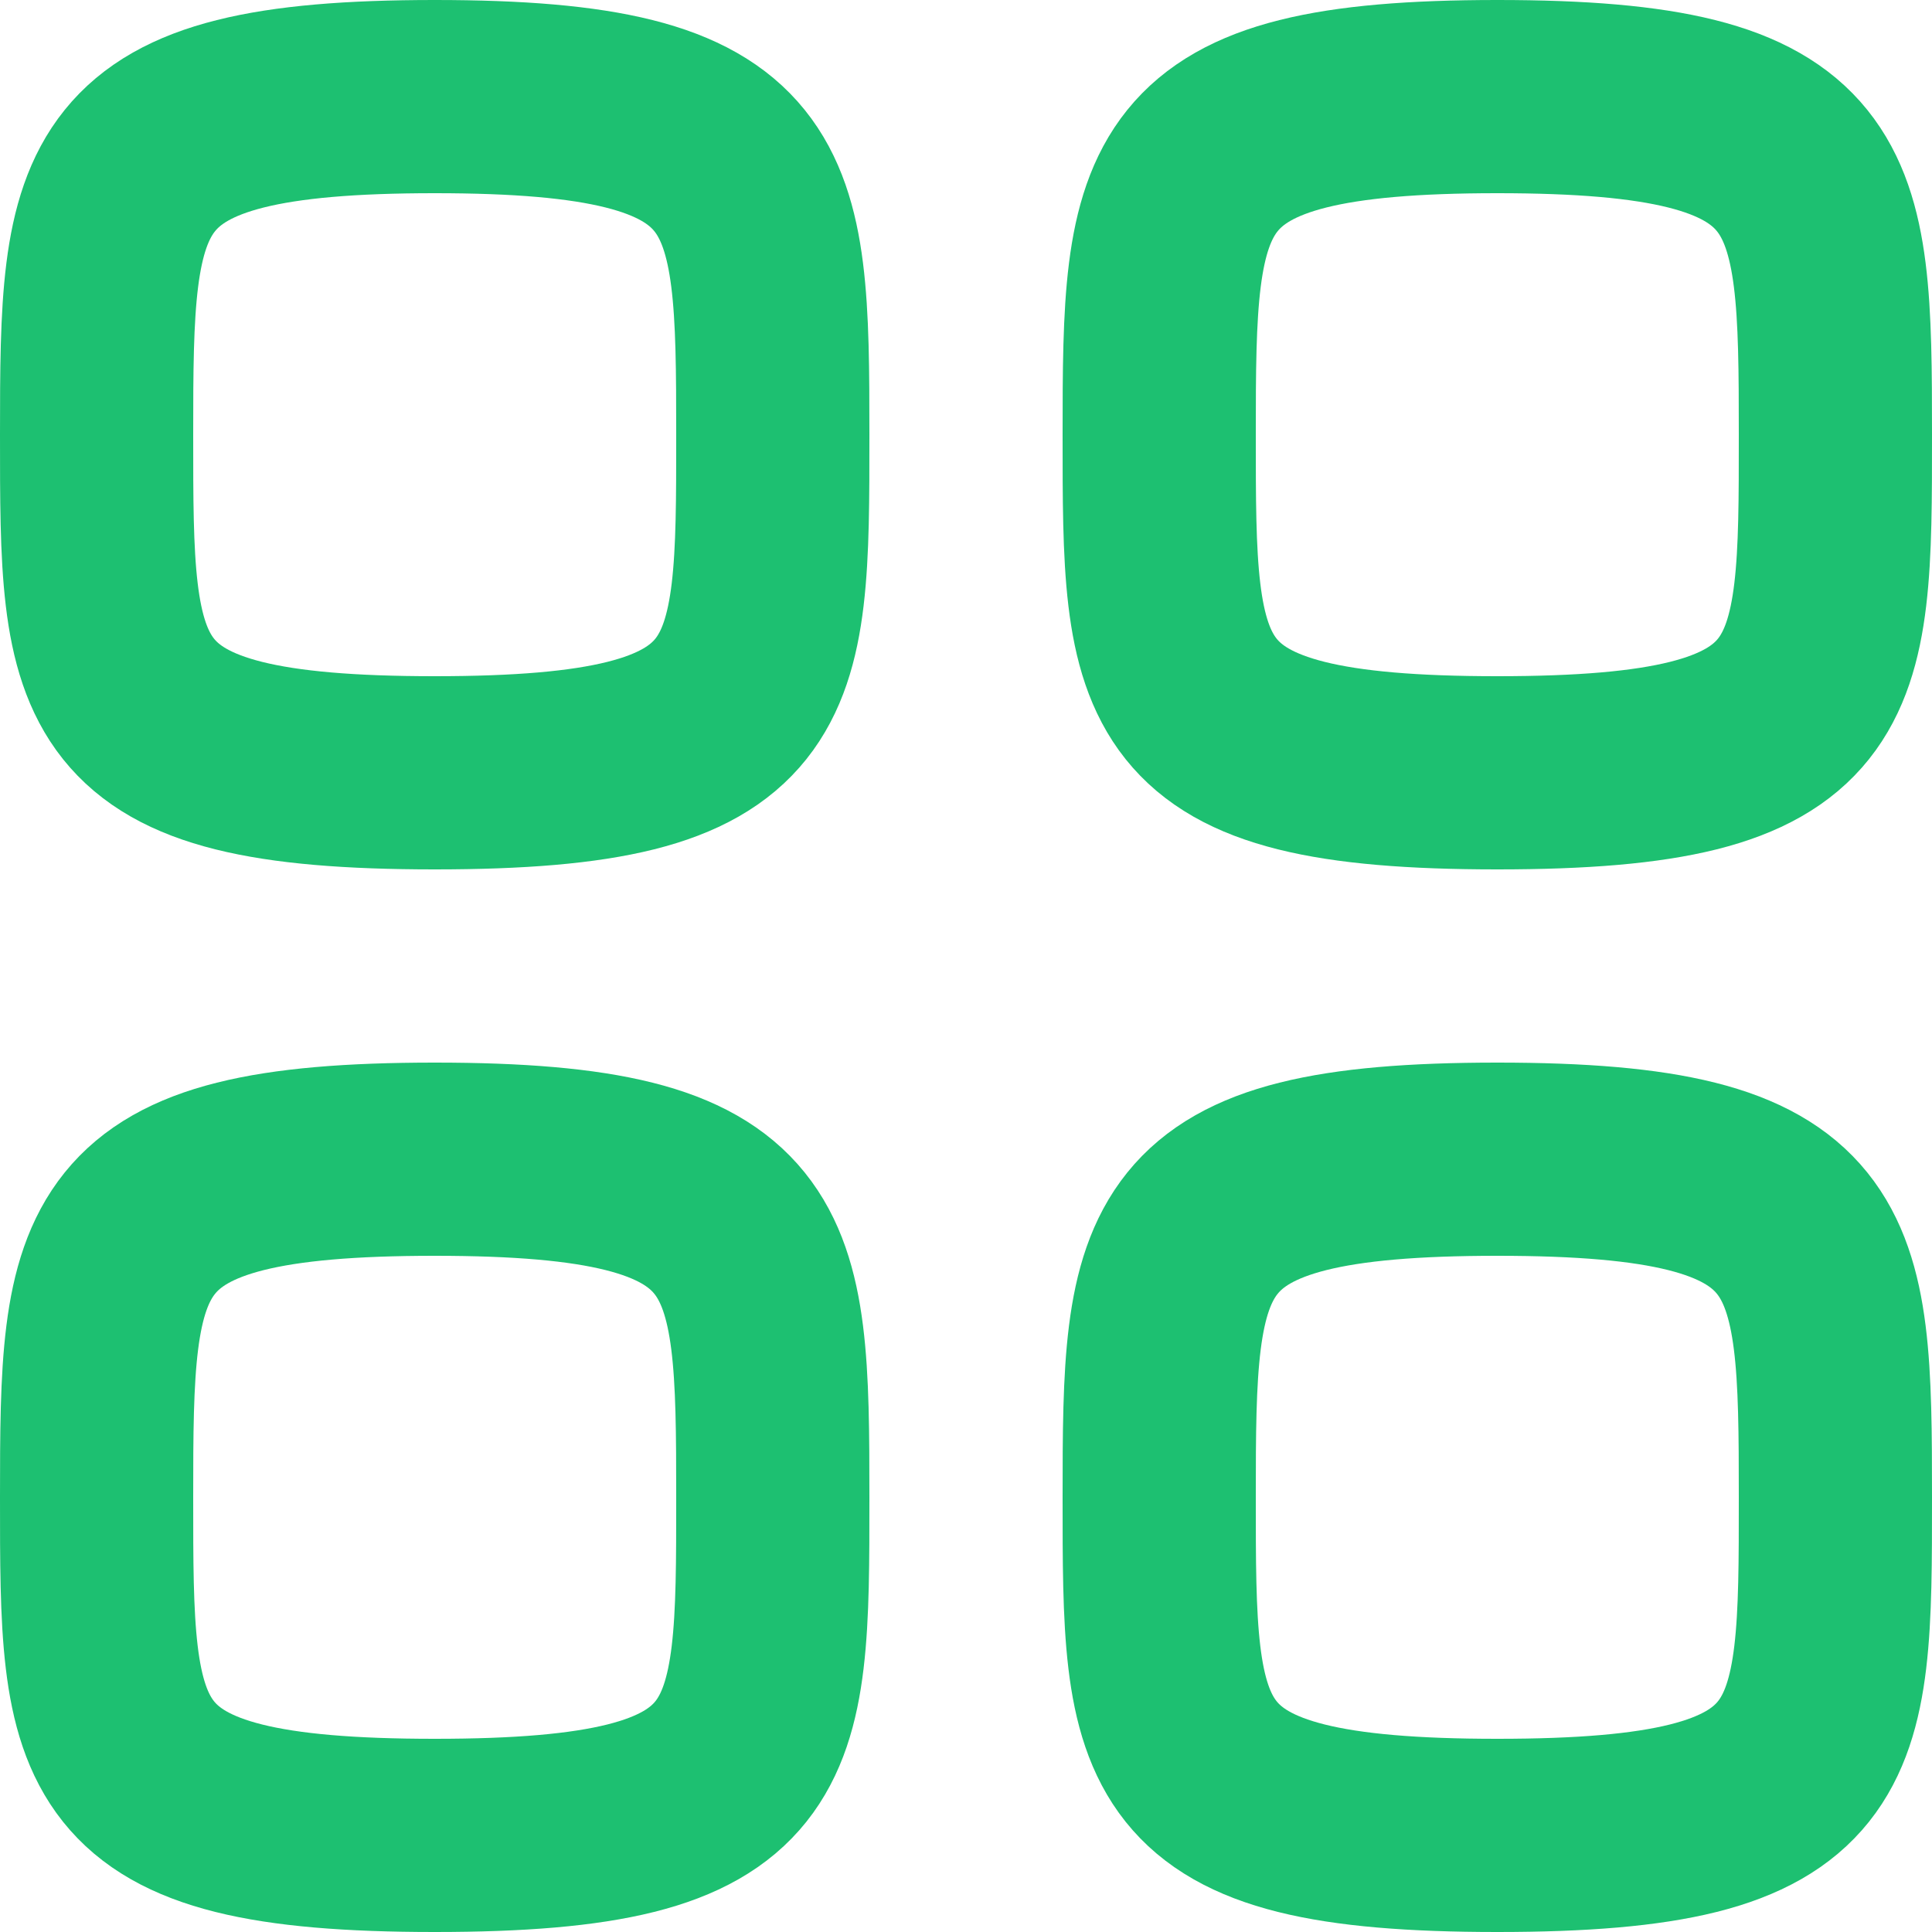
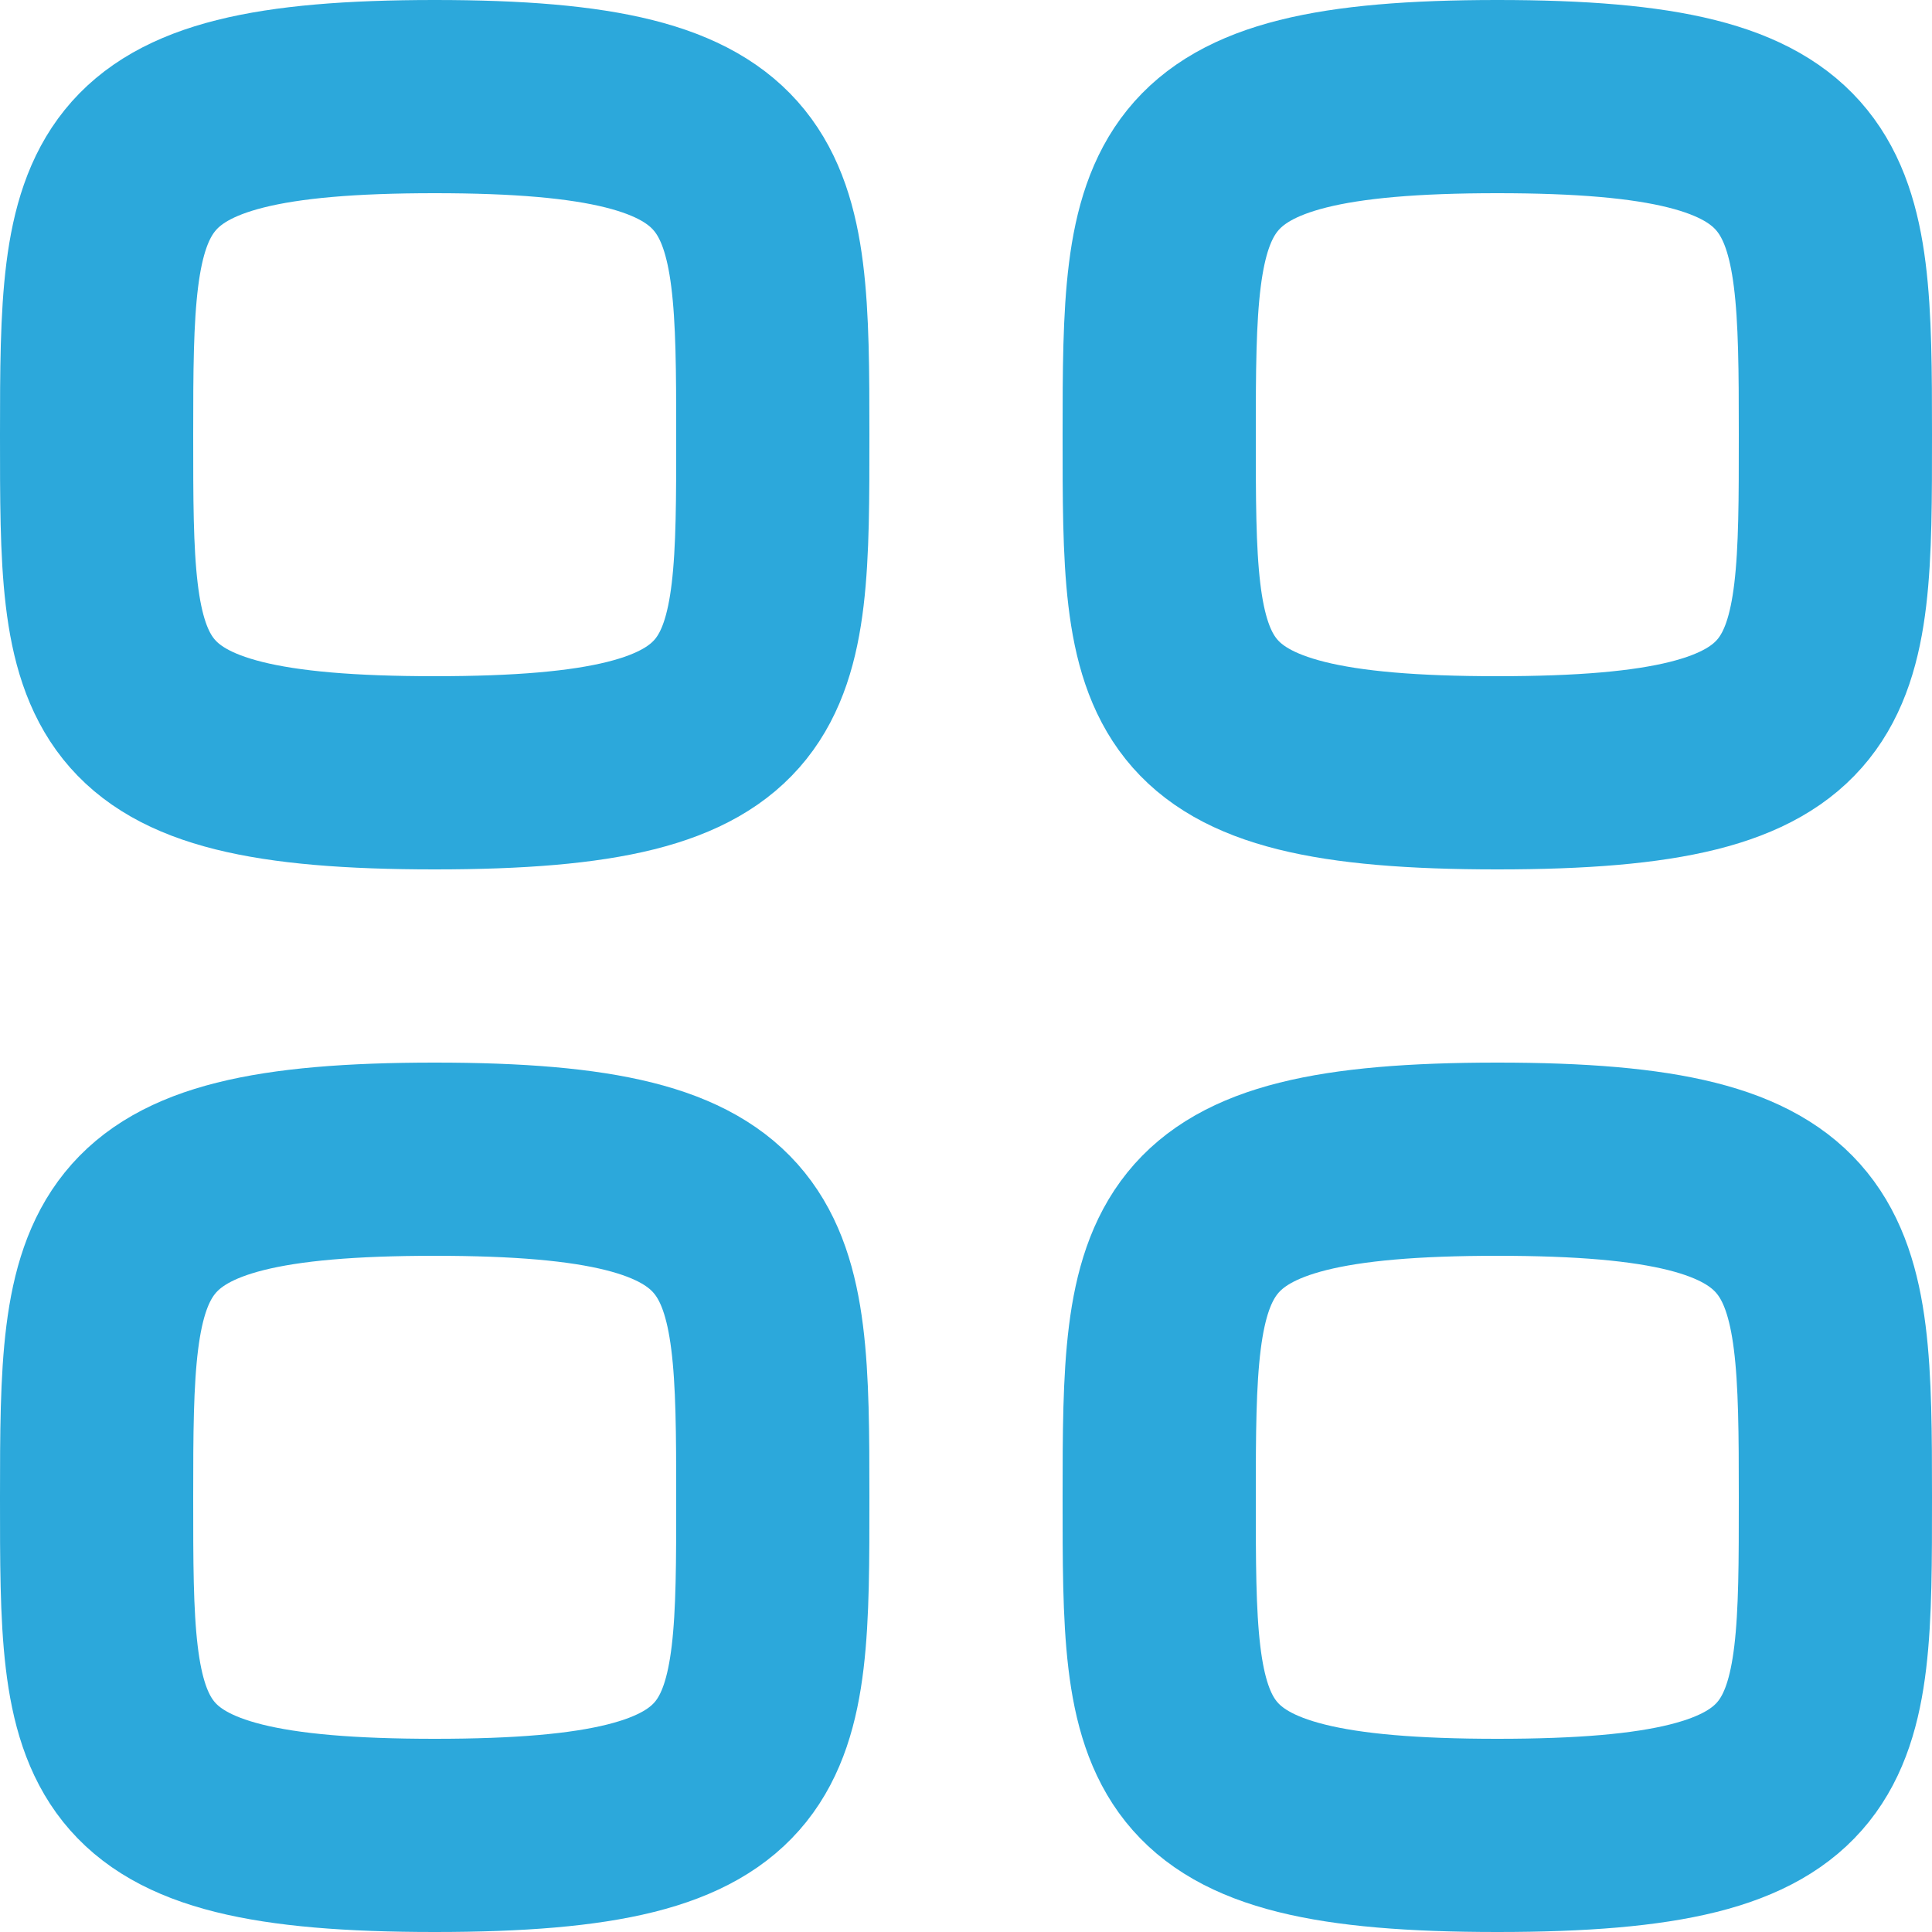
<svg xmlns="http://www.w3.org/2000/svg" width="20" height="20" viewBox="0 0 20 20" fill="none">
-   <path fill-rule="evenodd" clip-rule="evenodd" d="M1 4.5C1 1.875 1.028 1 4.5 1C7.972 1 8 1.875 8 4.5C8 7.125 8.011 8 4.5 8C0.989 8 1 7.125 1 4.5Z" stroke="#1DC071" stroke-width="2" stroke-linecap="round" stroke-linejoin="round" />
-   <path fill-rule="evenodd" clip-rule="evenodd" d="M12 4.5C12 1.875 12.028 1 15.5 1C18.972 1 19 1.875 19 4.5C19 7.125 19.011 8 15.5 8C11.989 8 12 7.125 12 4.5Z" stroke="#1DC071" stroke-width="2" stroke-linecap="round" stroke-linejoin="round" />
-   <path fill-rule="evenodd" clip-rule="evenodd" d="M1 15.5C1 12.875 1.028 12 4.5 12C7.972 12 8 12.875 8 15.5C8 18.125 8.011 19 4.5 19C0.989 19 1 18.125 1 15.5Z" stroke="#1DC071" stroke-width="2" stroke-linecap="round" stroke-linejoin="round" />
-   <path fill-rule="evenodd" clip-rule="evenodd" d="M12 15.5C12 12.875 12.028 12 15.5 12C18.972 12 19 12.875 19 15.5C19 18.125 19.011 19 15.5 19C11.989 19 12 18.125 12 15.5Z" stroke="#1DC071" stroke-width="2" stroke-linecap="round" stroke-linejoin="round" />
+   <path fill-rule="evenodd" clip-rule="evenodd" d="M1 4.5C1 1.875 1.028 1 4.5 1C7.972 1 8 1.875 8 4.5C8 7.125 8.011 8 4.5 8C0.989 8 1 7.125 1 4.5Z" stroke="#2ca8db" stroke-width="2" stroke-linecap="round" stroke-linejoin="round" />
+   <path fill-rule="evenodd" clip-rule="evenodd" d="M12 4.5C12 1.875 12.028 1 15.5 1C18.972 1 19 1.875 19 4.5C19 7.125 19.011 8 15.5 8C11.989 8 12 7.125 12 4.5Z" stroke="#2ca8db" stroke-width="2" stroke-linecap="round" stroke-linejoin="round" />
+   <path fill-rule="evenodd" clip-rule="evenodd" d="M1 15.5C1 12.875 1.028 12 4.5 12C7.972 12 8 12.875 8 15.5C8 18.125 8.011 19 4.5 19C0.989 19 1 18.125 1 15.5Z" stroke="#2ca8db" stroke-width="2" stroke-linecap="round" stroke-linejoin="round" />
+   <path fill-rule="evenodd" clip-rule="evenodd" d="M12 15.5C12 12.875 12.028 12 15.5 12C18.972 12 19 12.875 19 15.5C19 18.125 19.011 19 15.5 19C11.989 19 12 18.125 12 15.5Z" stroke="#2ca8db" stroke-width="2" stroke-linecap="round" stroke-linejoin="round" />
</svg>
